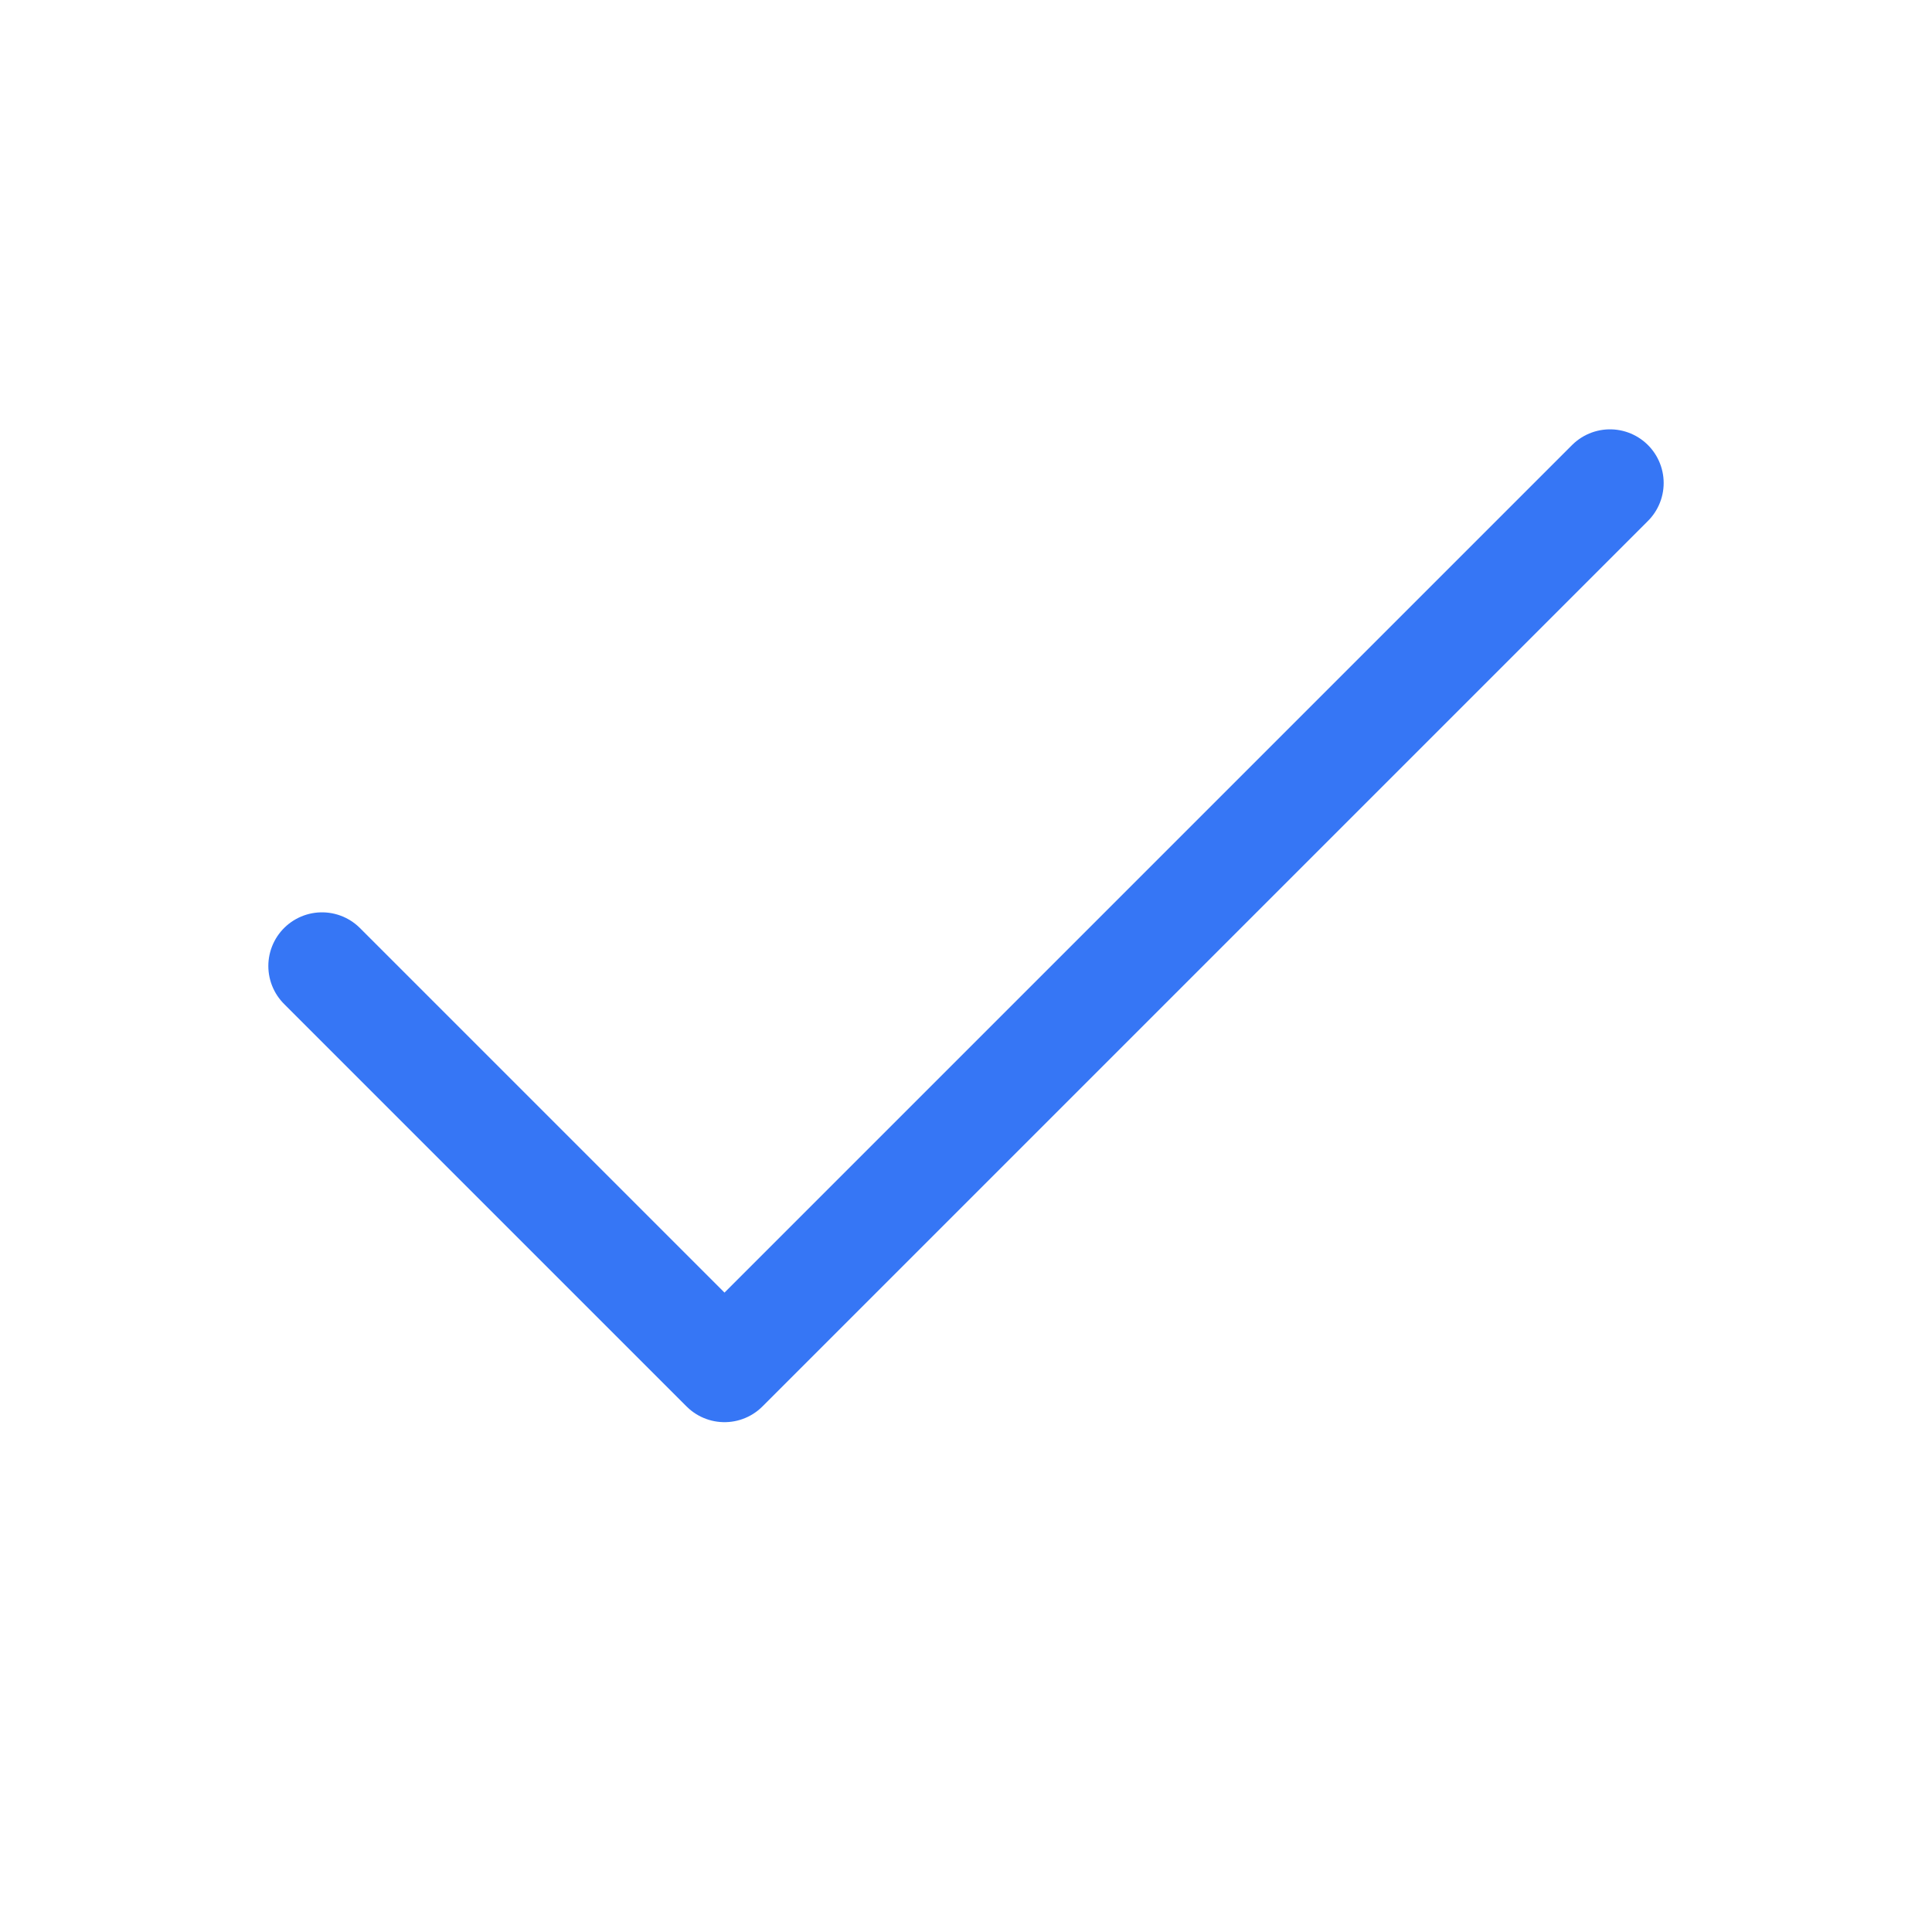
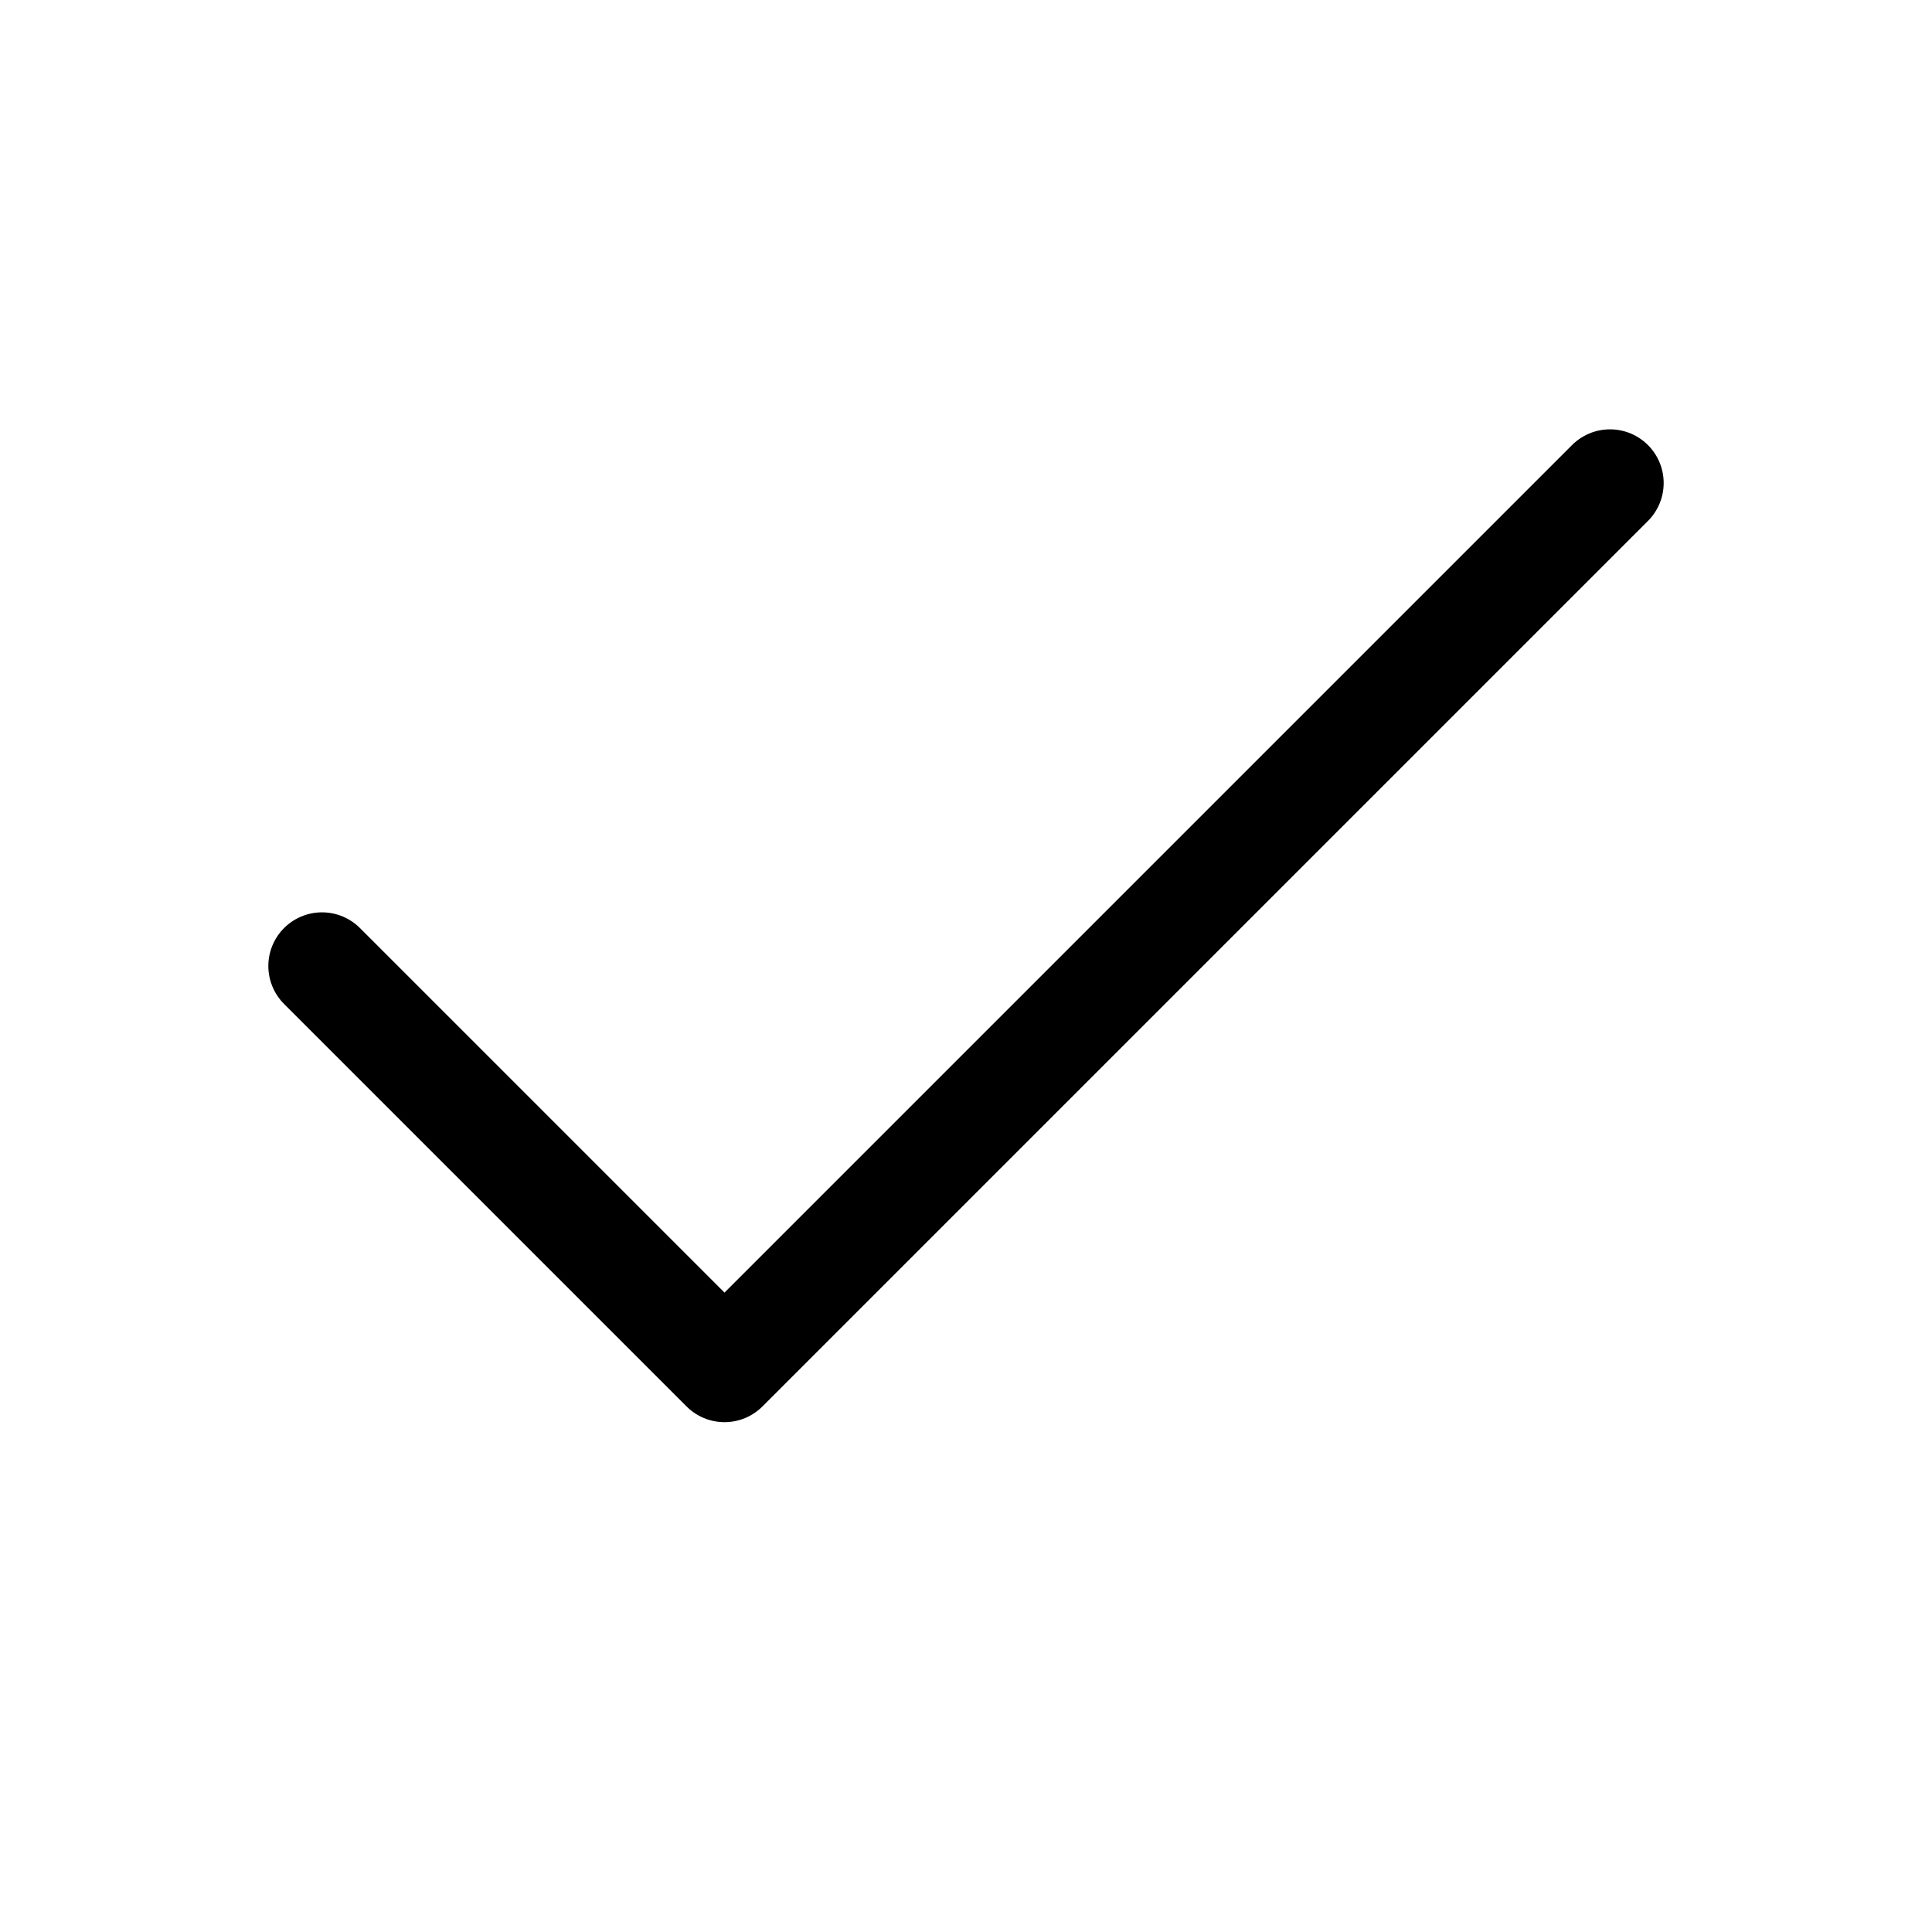
<svg xmlns="http://www.w3.org/2000/svg" width="18" height="18" viewBox="0 0 18 18" fill="none">
-   <path d="M15 4.5L6.75 12.75L3 9" stroke="#3676F5" stroke-linecap="round" stroke-linejoin="round" />
+   <path d="M15 4.5L6.75 12.75L3 9" stroke="currentColor" stroke-linecap="round" stroke-linejoin="round" />
</svg>
